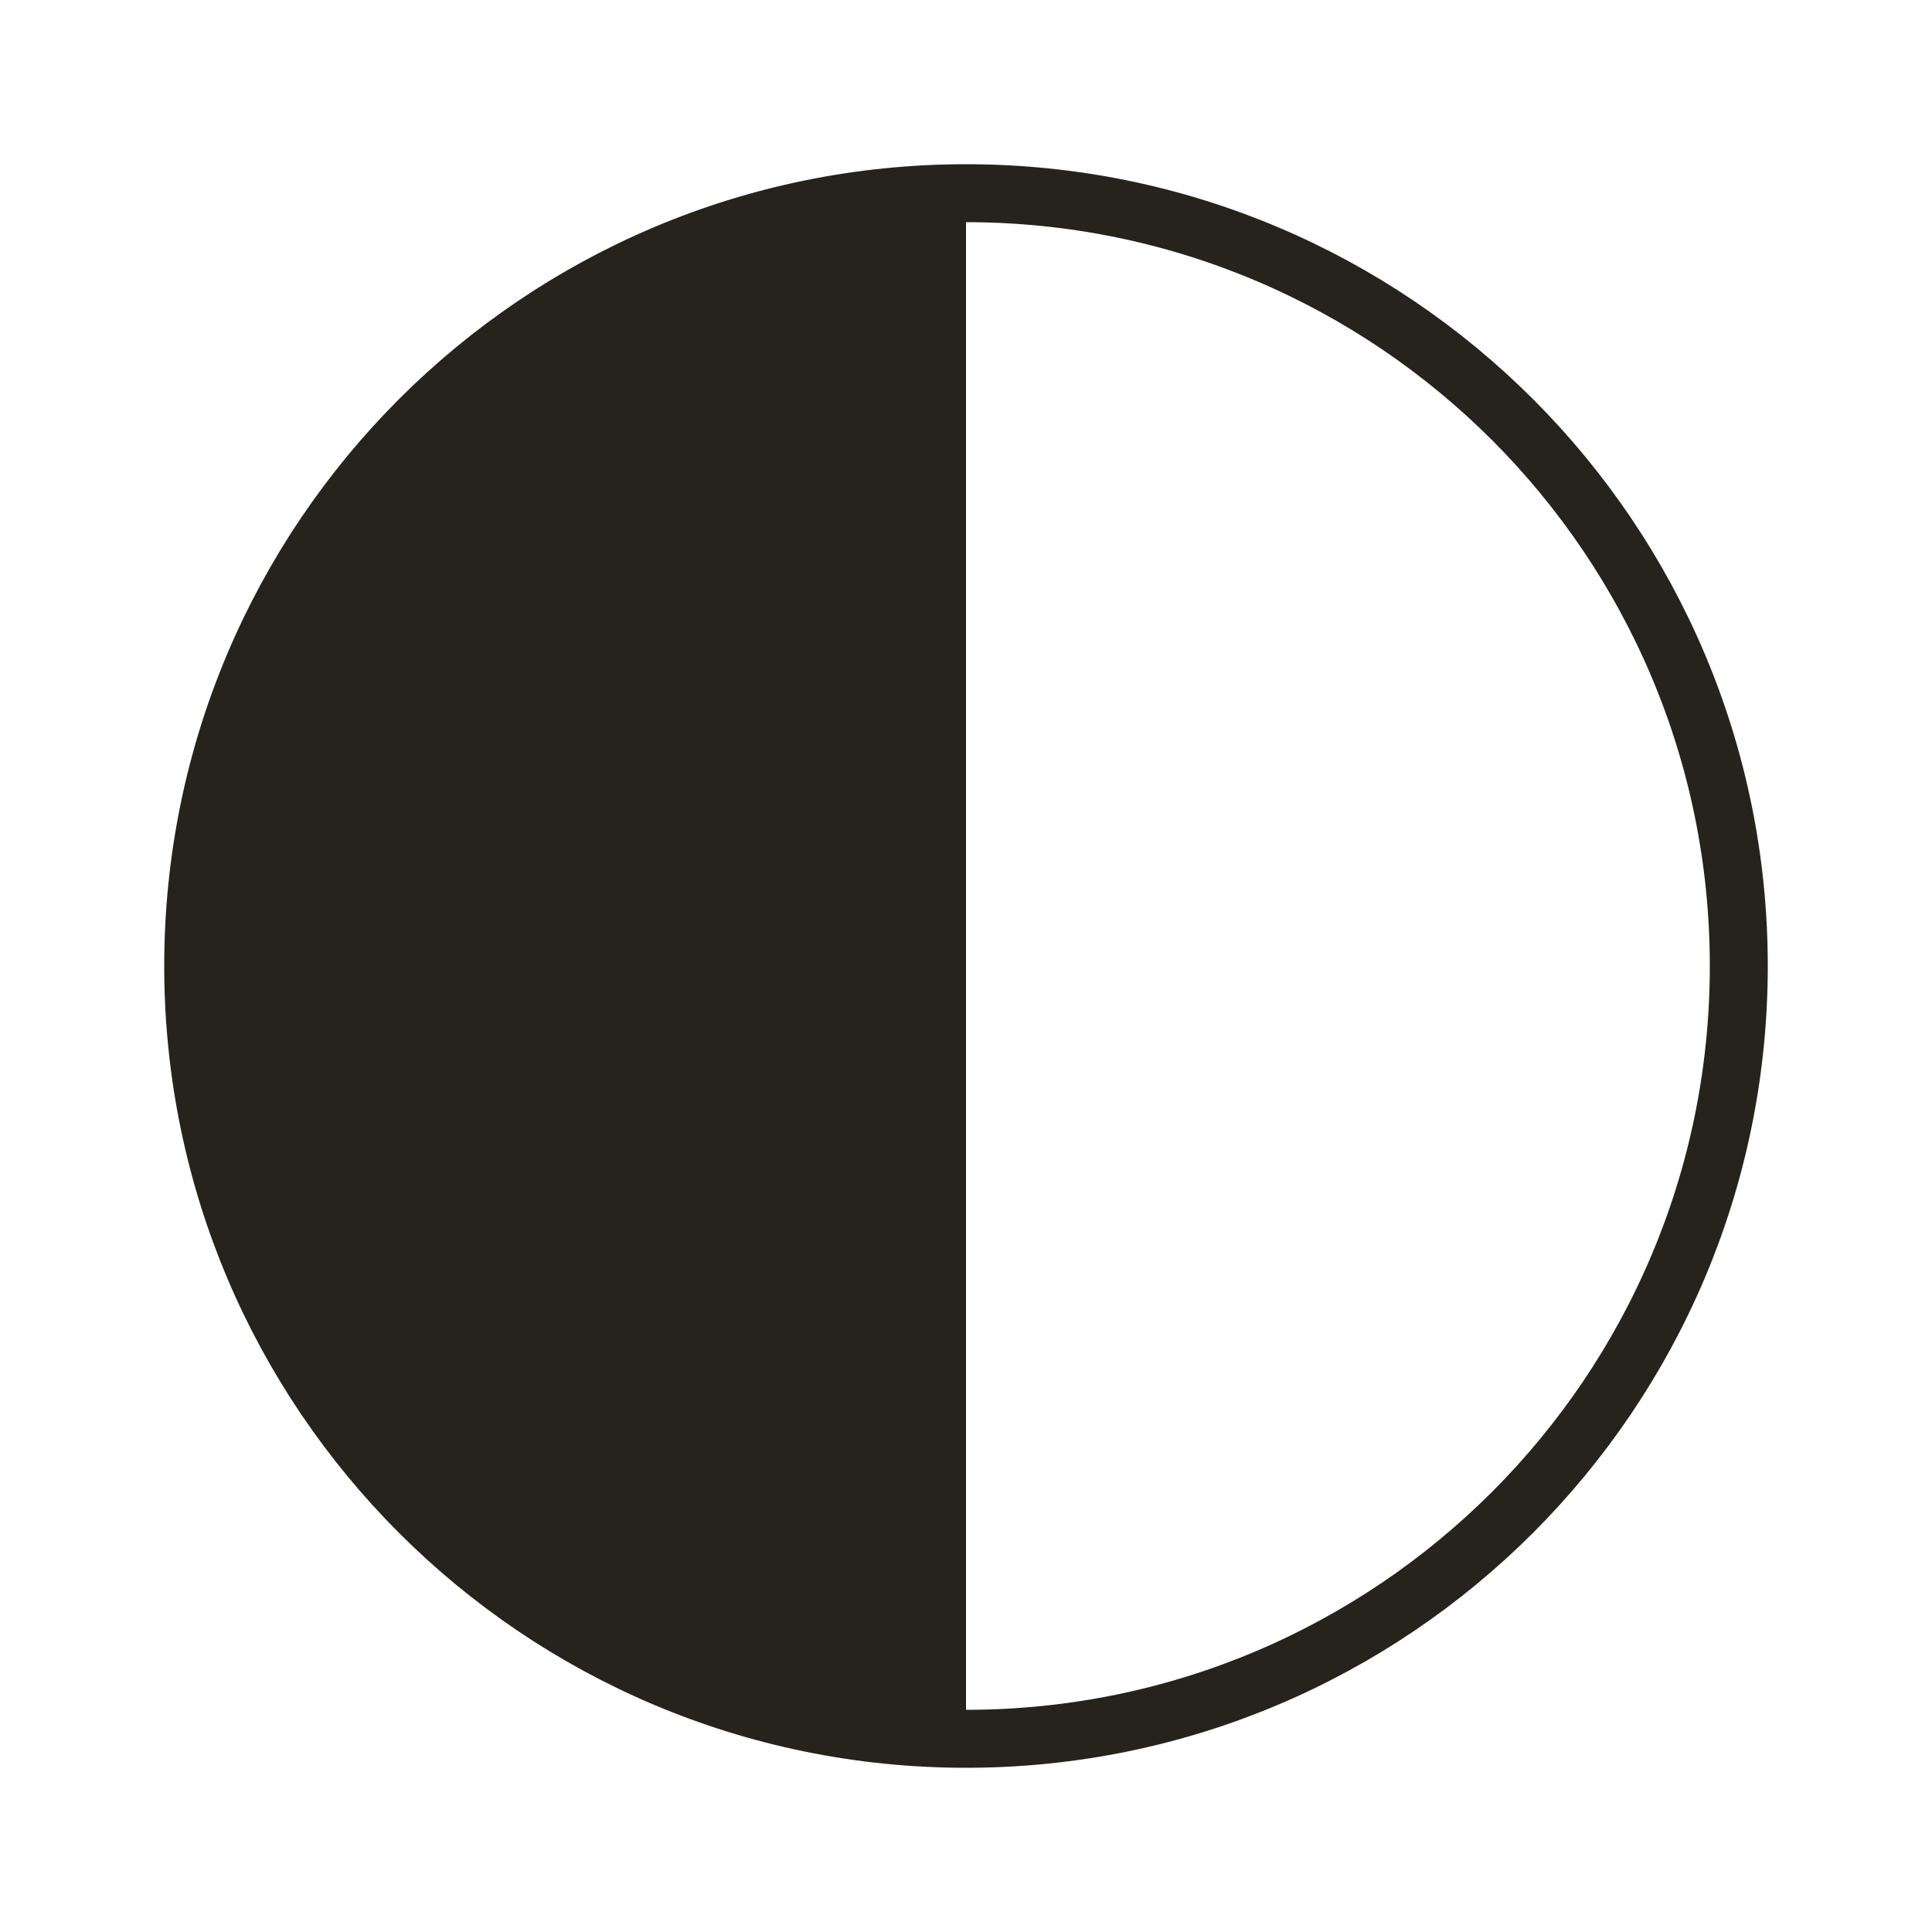
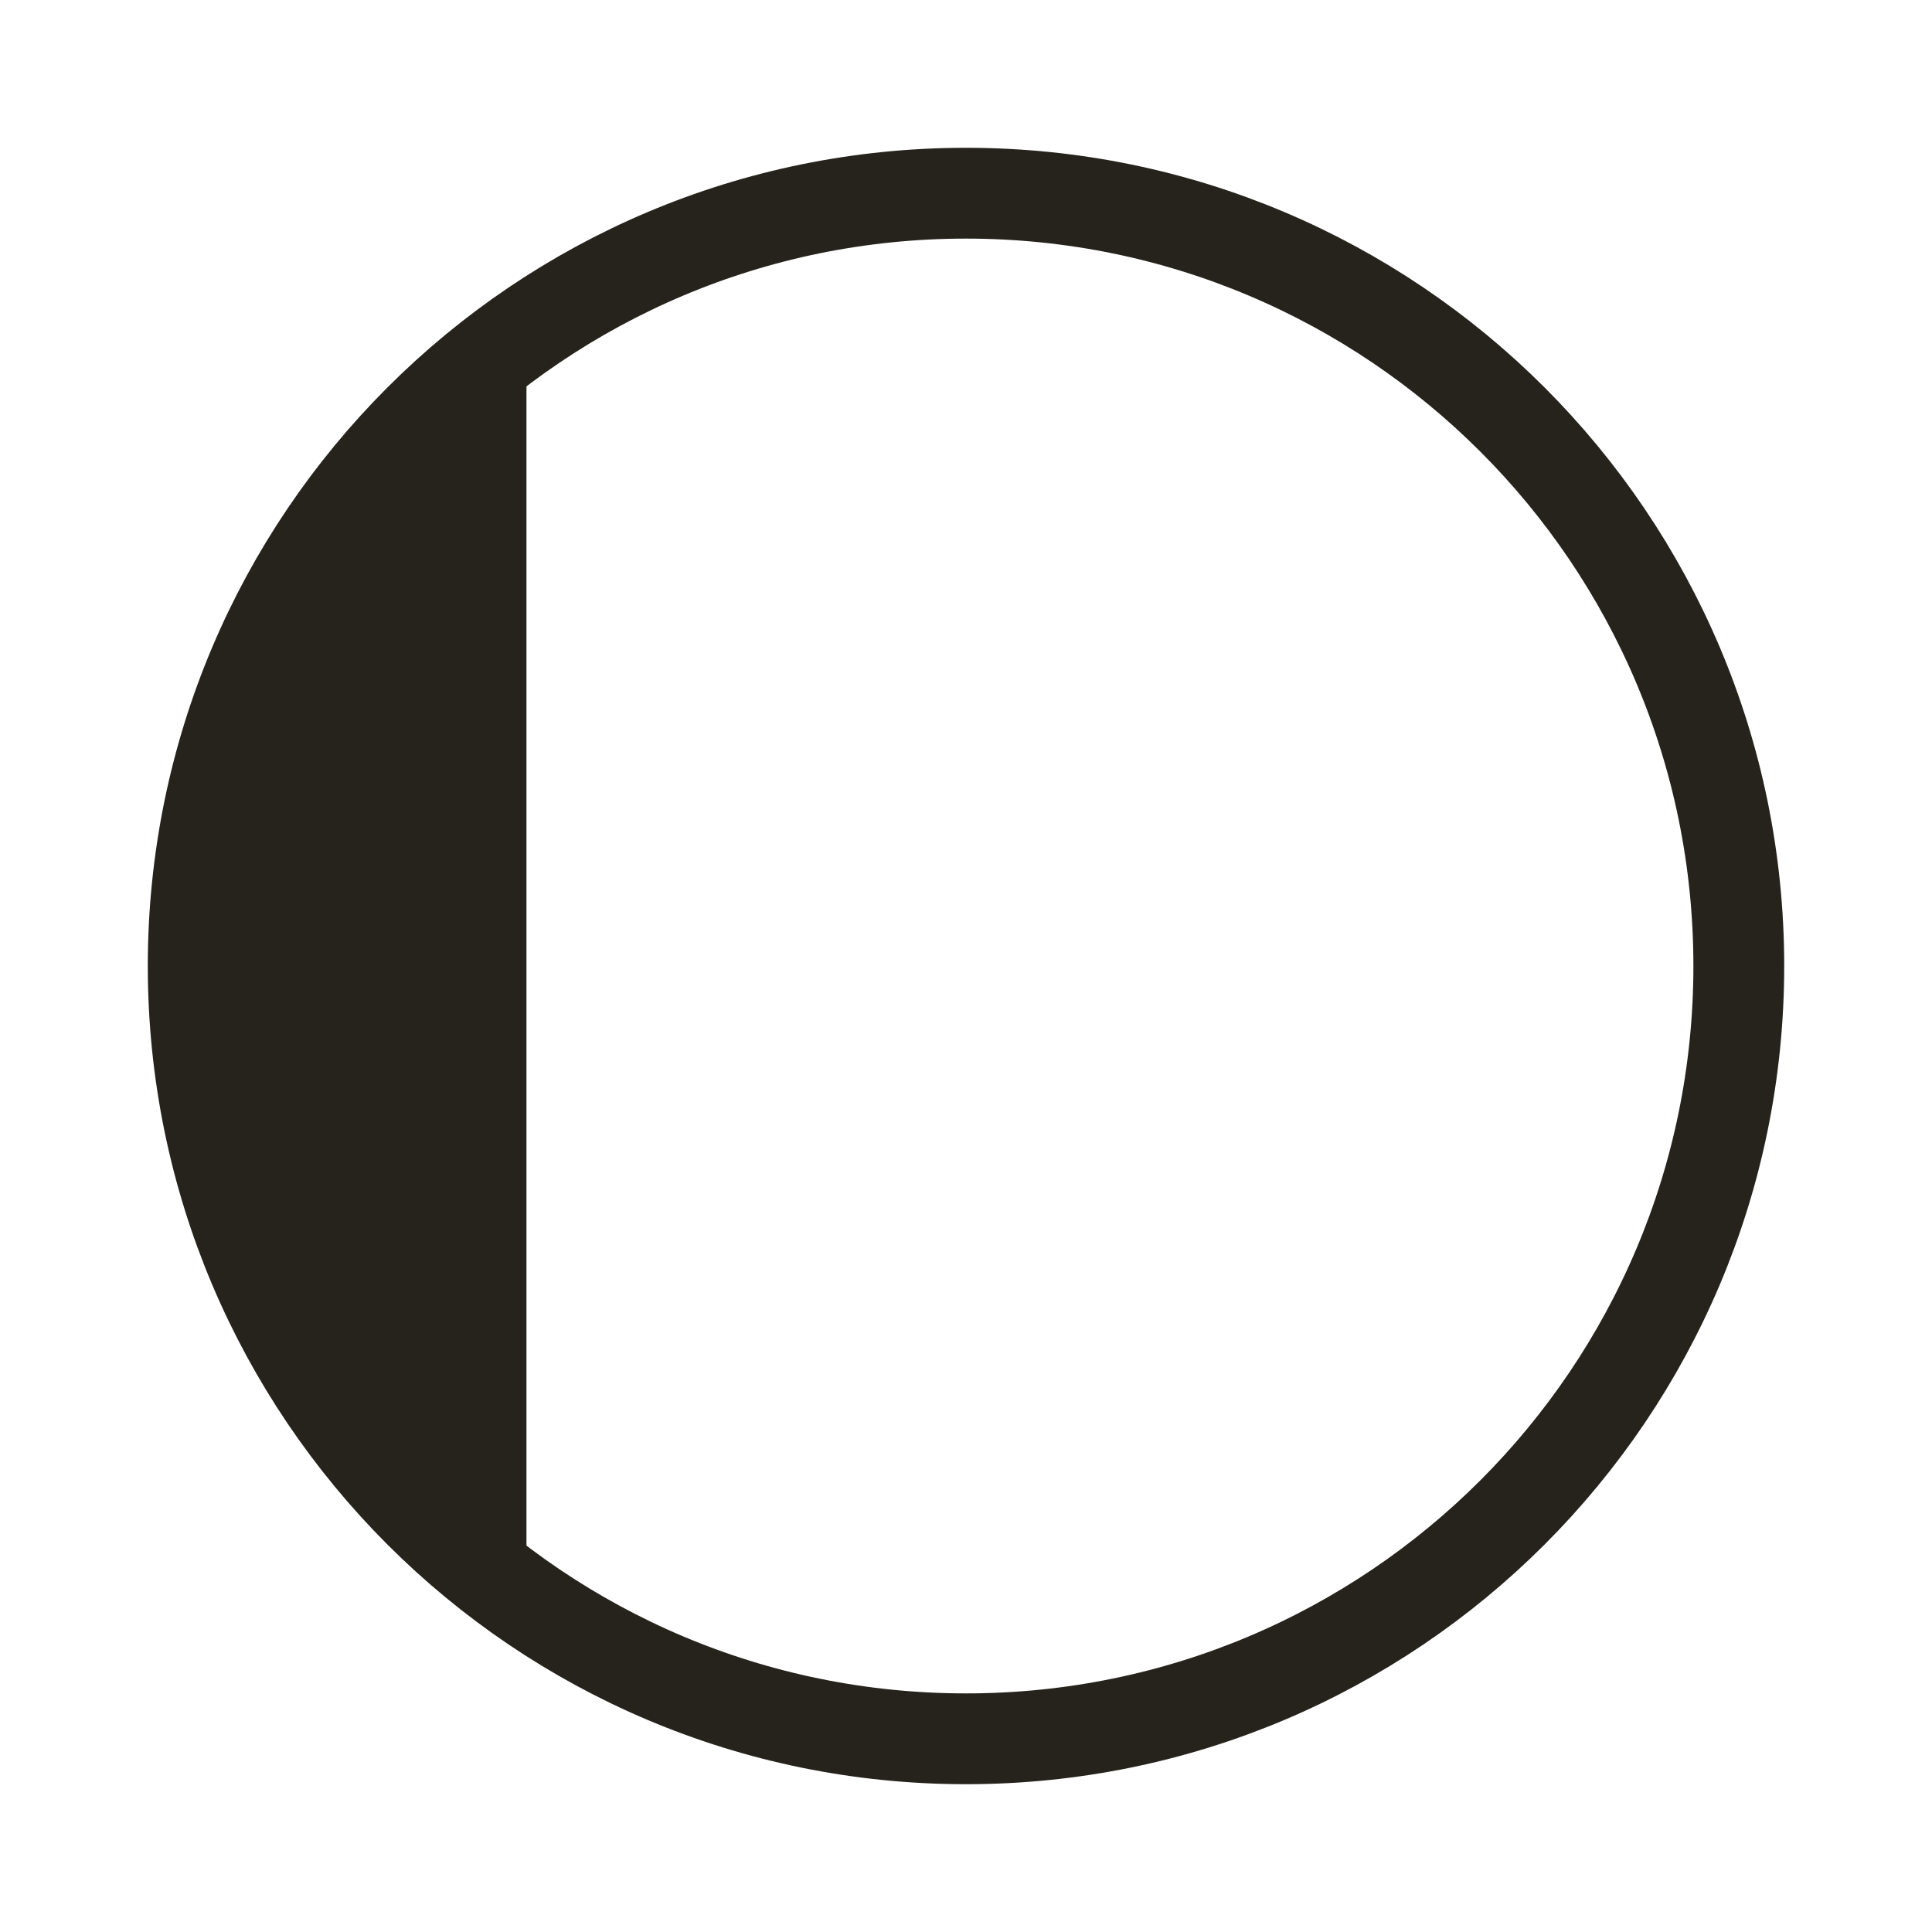
<svg xmlns="http://www.w3.org/2000/svg" width="512" height="512" viewBox="0 0 100 100" role="img" aria-label="Ox Hollow — moon mark">
-   <circle cx="50" cy="50" r="40" fill="none" stroke="#26231C" stroke-width="3" />
-   <path d="M50,10 A40,40 0 0 0 50,90 Z" fill="#26231C" />
+   <circle cx="50" cy="50" r="40" fill="none" stroke="#26231C" stroke-width="4.7" />
+   <path d="M27.25,17.1 A40,40 0 0 0 27.25,82.9 Z" fill="#26231C" />
</svg>
